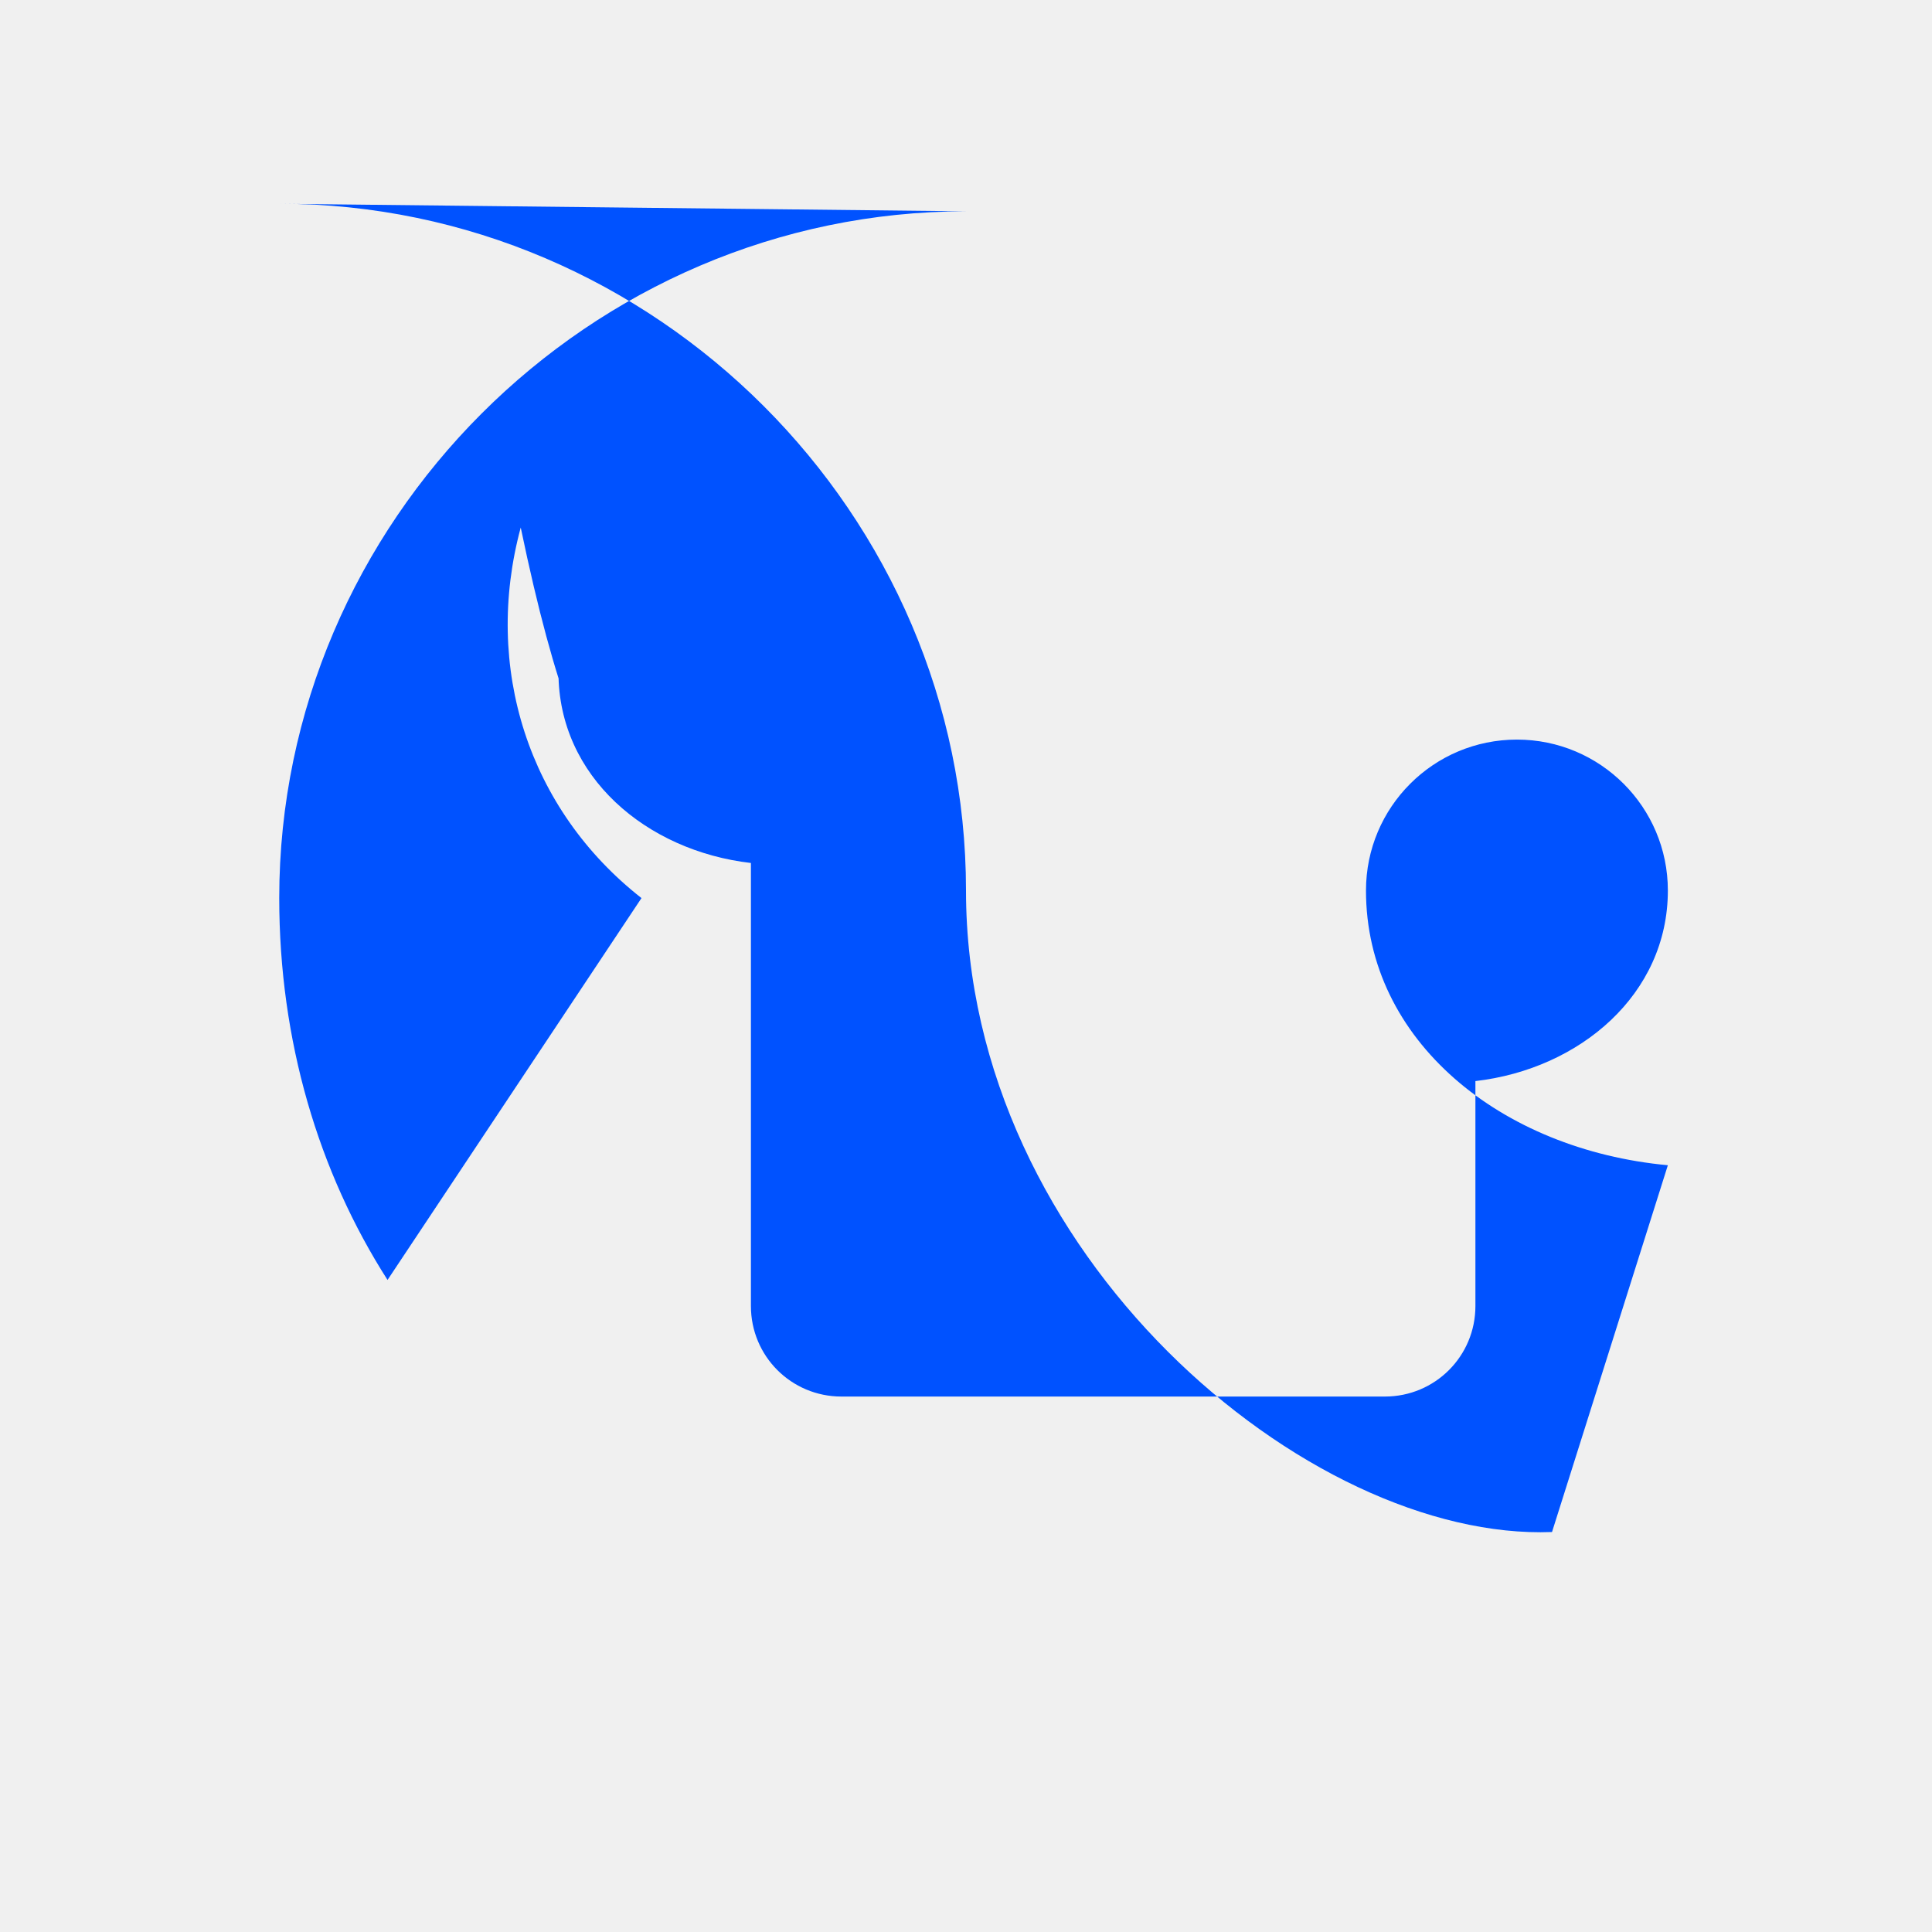
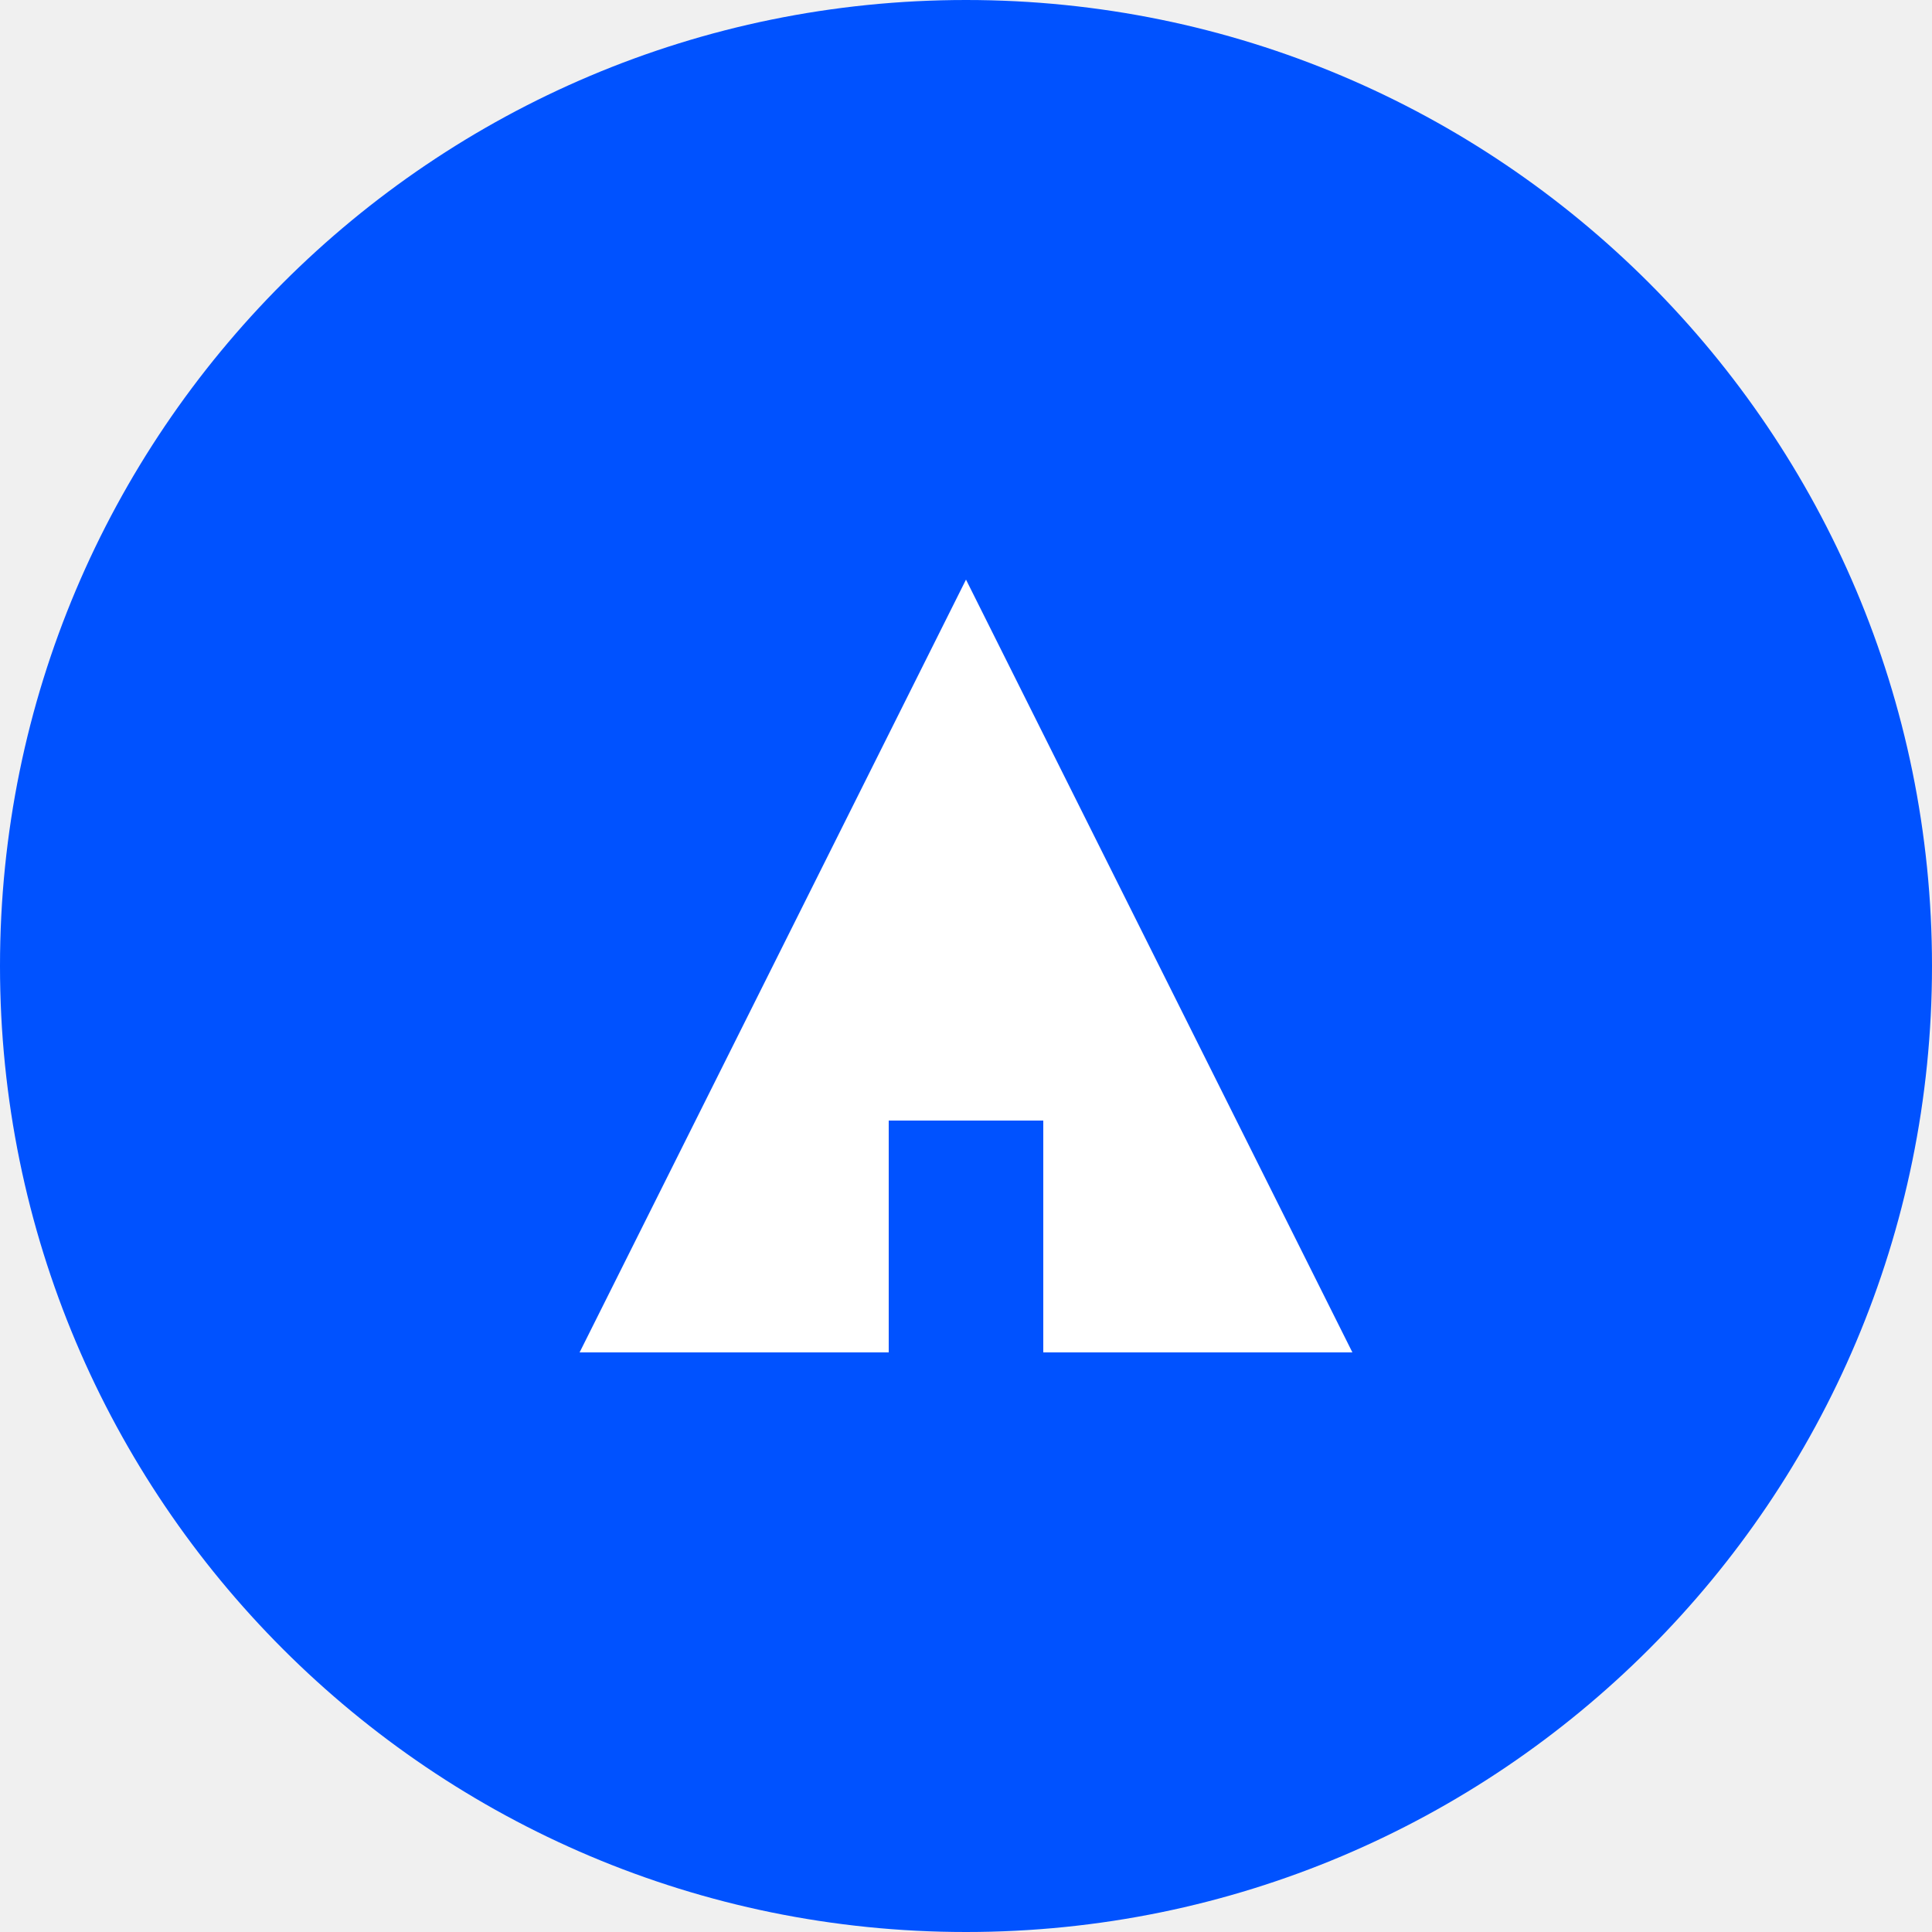
- <svg xmlns="http://www.w3.org/2000/svg" viewBox="0 0 512 512">
-   <path fill="#0052FF" d="M256 56c-99.7 0-182 82.3-182 182 0 37.8 10.4 72.6 28.7 101.2l67.3-101.2c-30-23.5-42-61.2-32-98.2C156.4 228.4 172 218.2 188 218.2c22.1 0 40-17.9 40-40s-17.9-40-40-40-40 17.9-40 40c0 27.6 23.3 47.3 51 50.5v117.4c0 13.3 10.7 24 24 24h144c13.3 0 24-10.7 24-24V286.5c27.7-3.2 51-23 51-50.5 0-22.1-17.9-40-40-40s-40 17.9-40 40c0 39.8 35.8 68.7 80 72.8l-30.7 97.2C346.8 408.5 256 332.6 256 236c0-99.7-82.3-182-182-182z" />
+ <svg xmlns="http://www.w3.org/2000/svg" viewBox="0 0 100 100">
+   <circle cx="50" cy="50" r="50" fill="#0052FF" />
+   <path d="M50 30 L70 70 L30 70 Z" fill="white" />
+   <rect x="46" y="58" width="8" height="12" fill="#0052FF" />
</svg>
